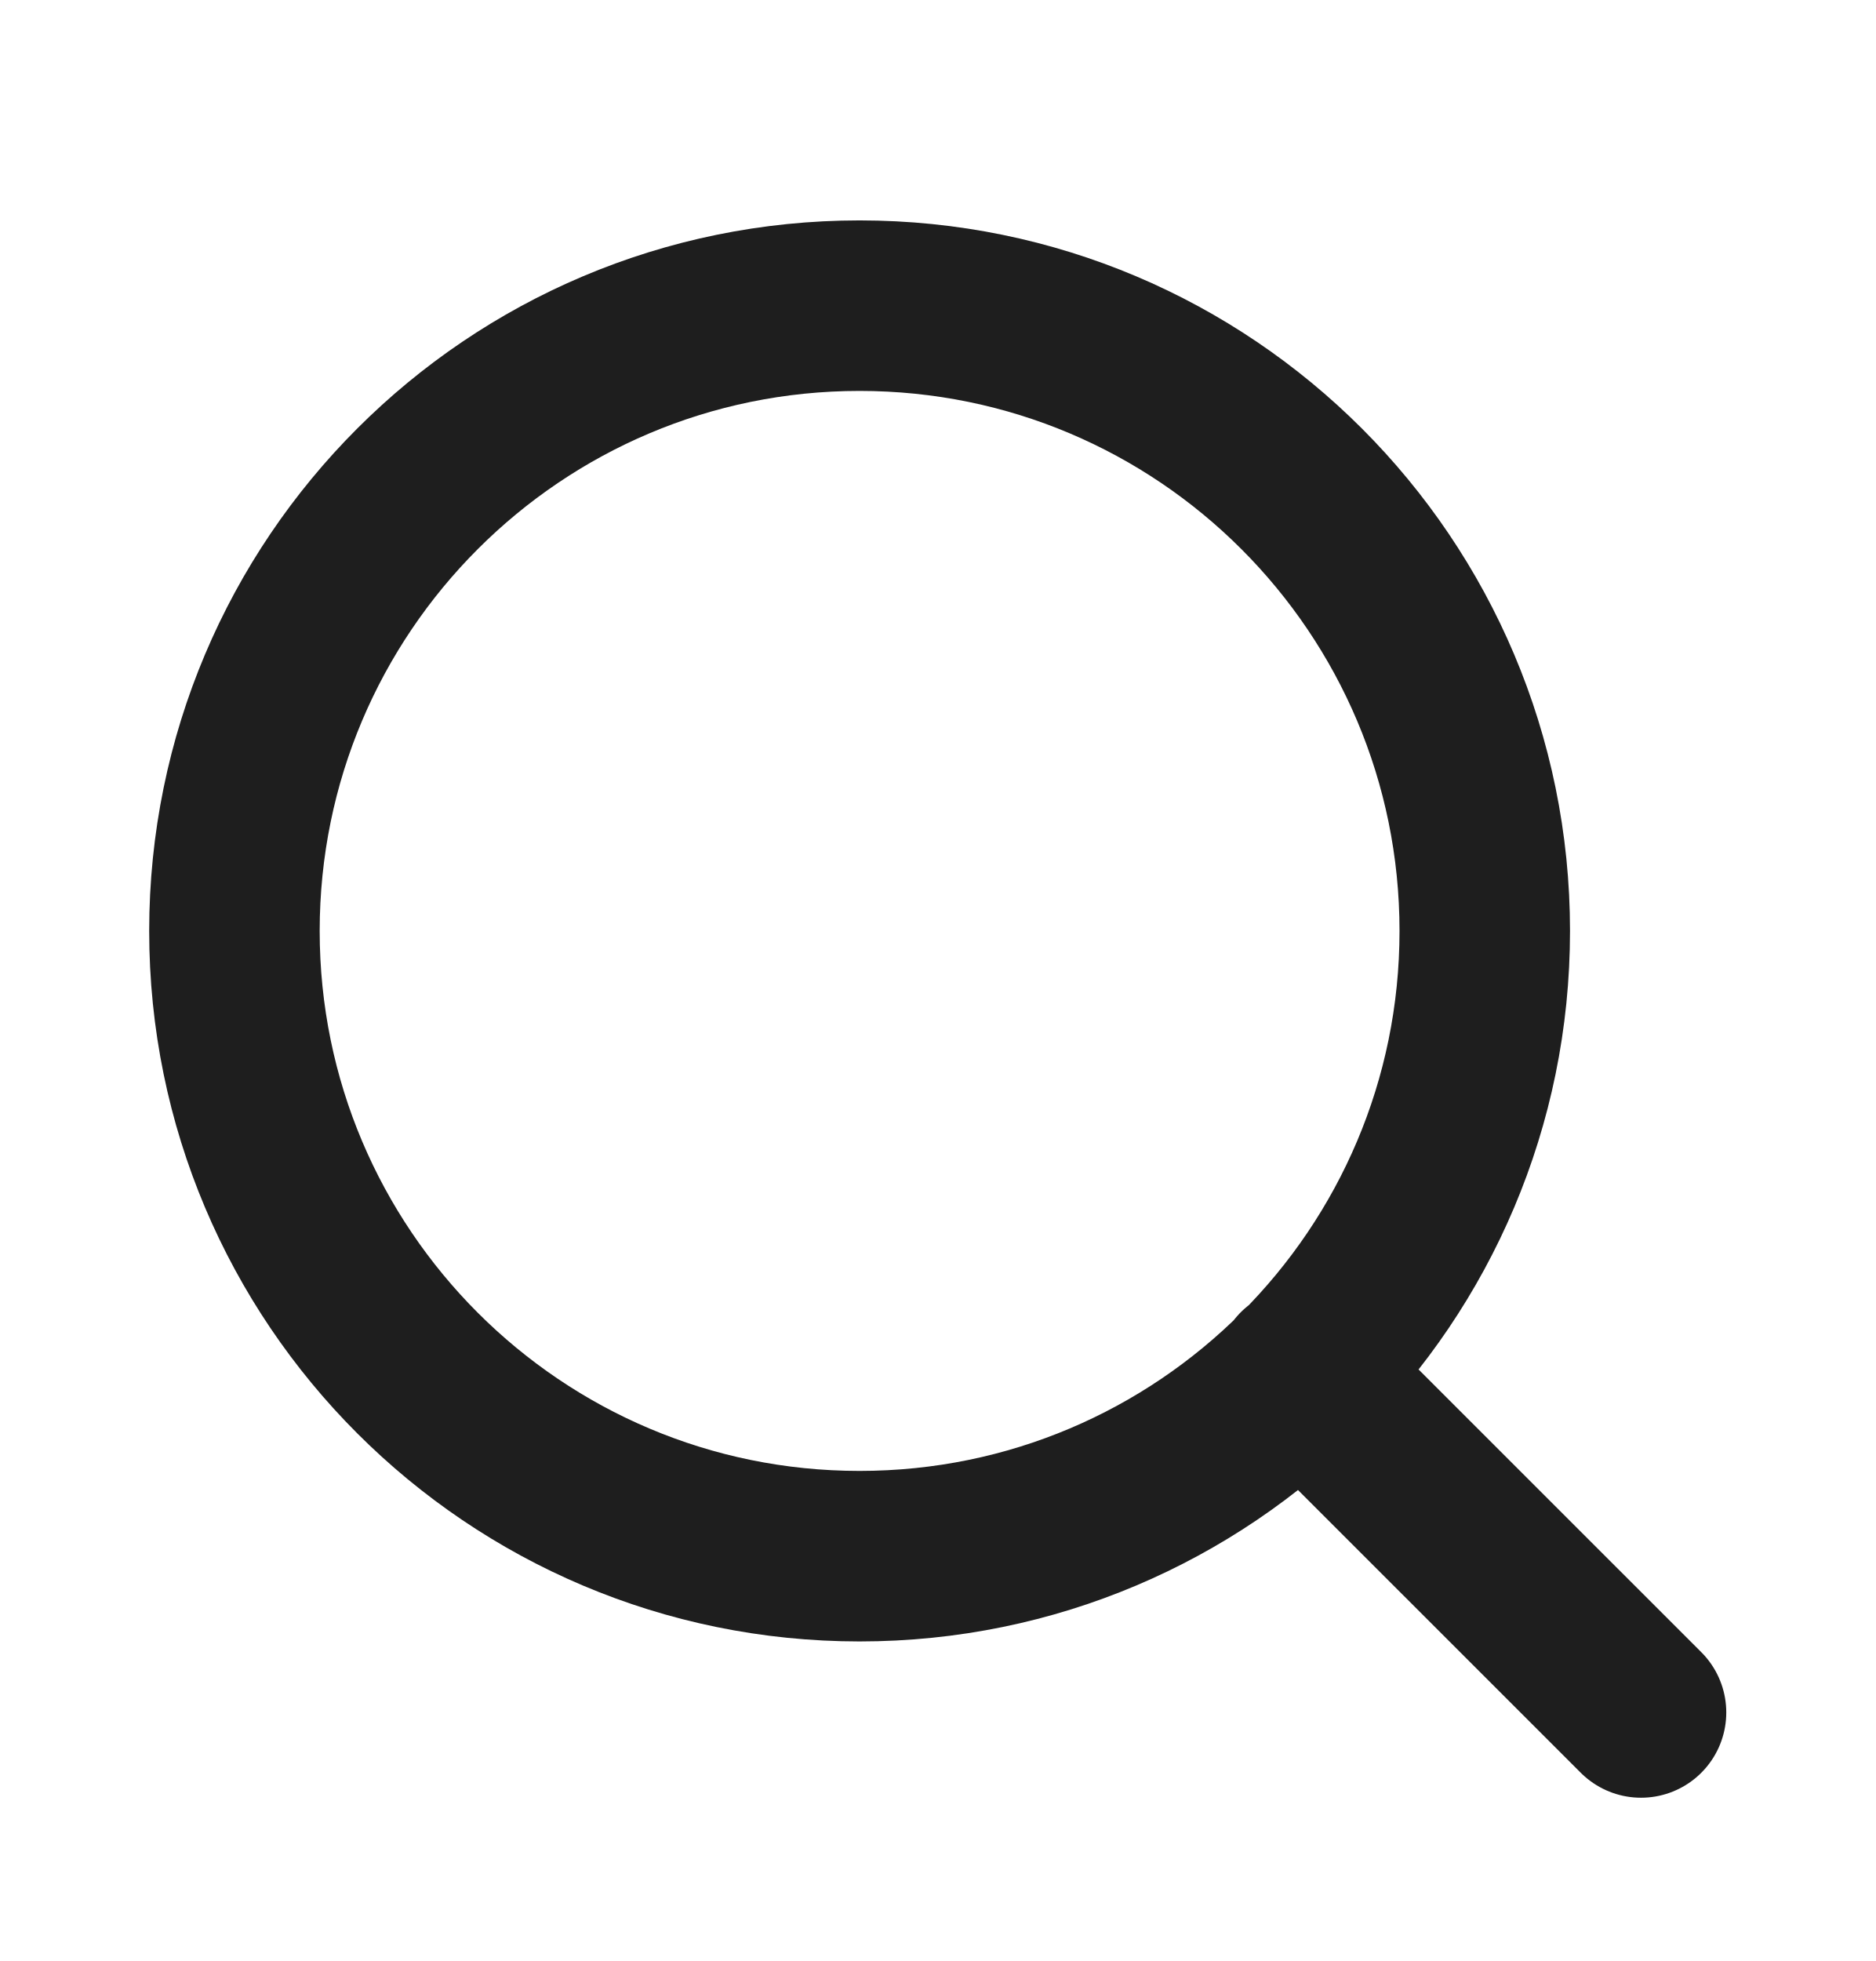
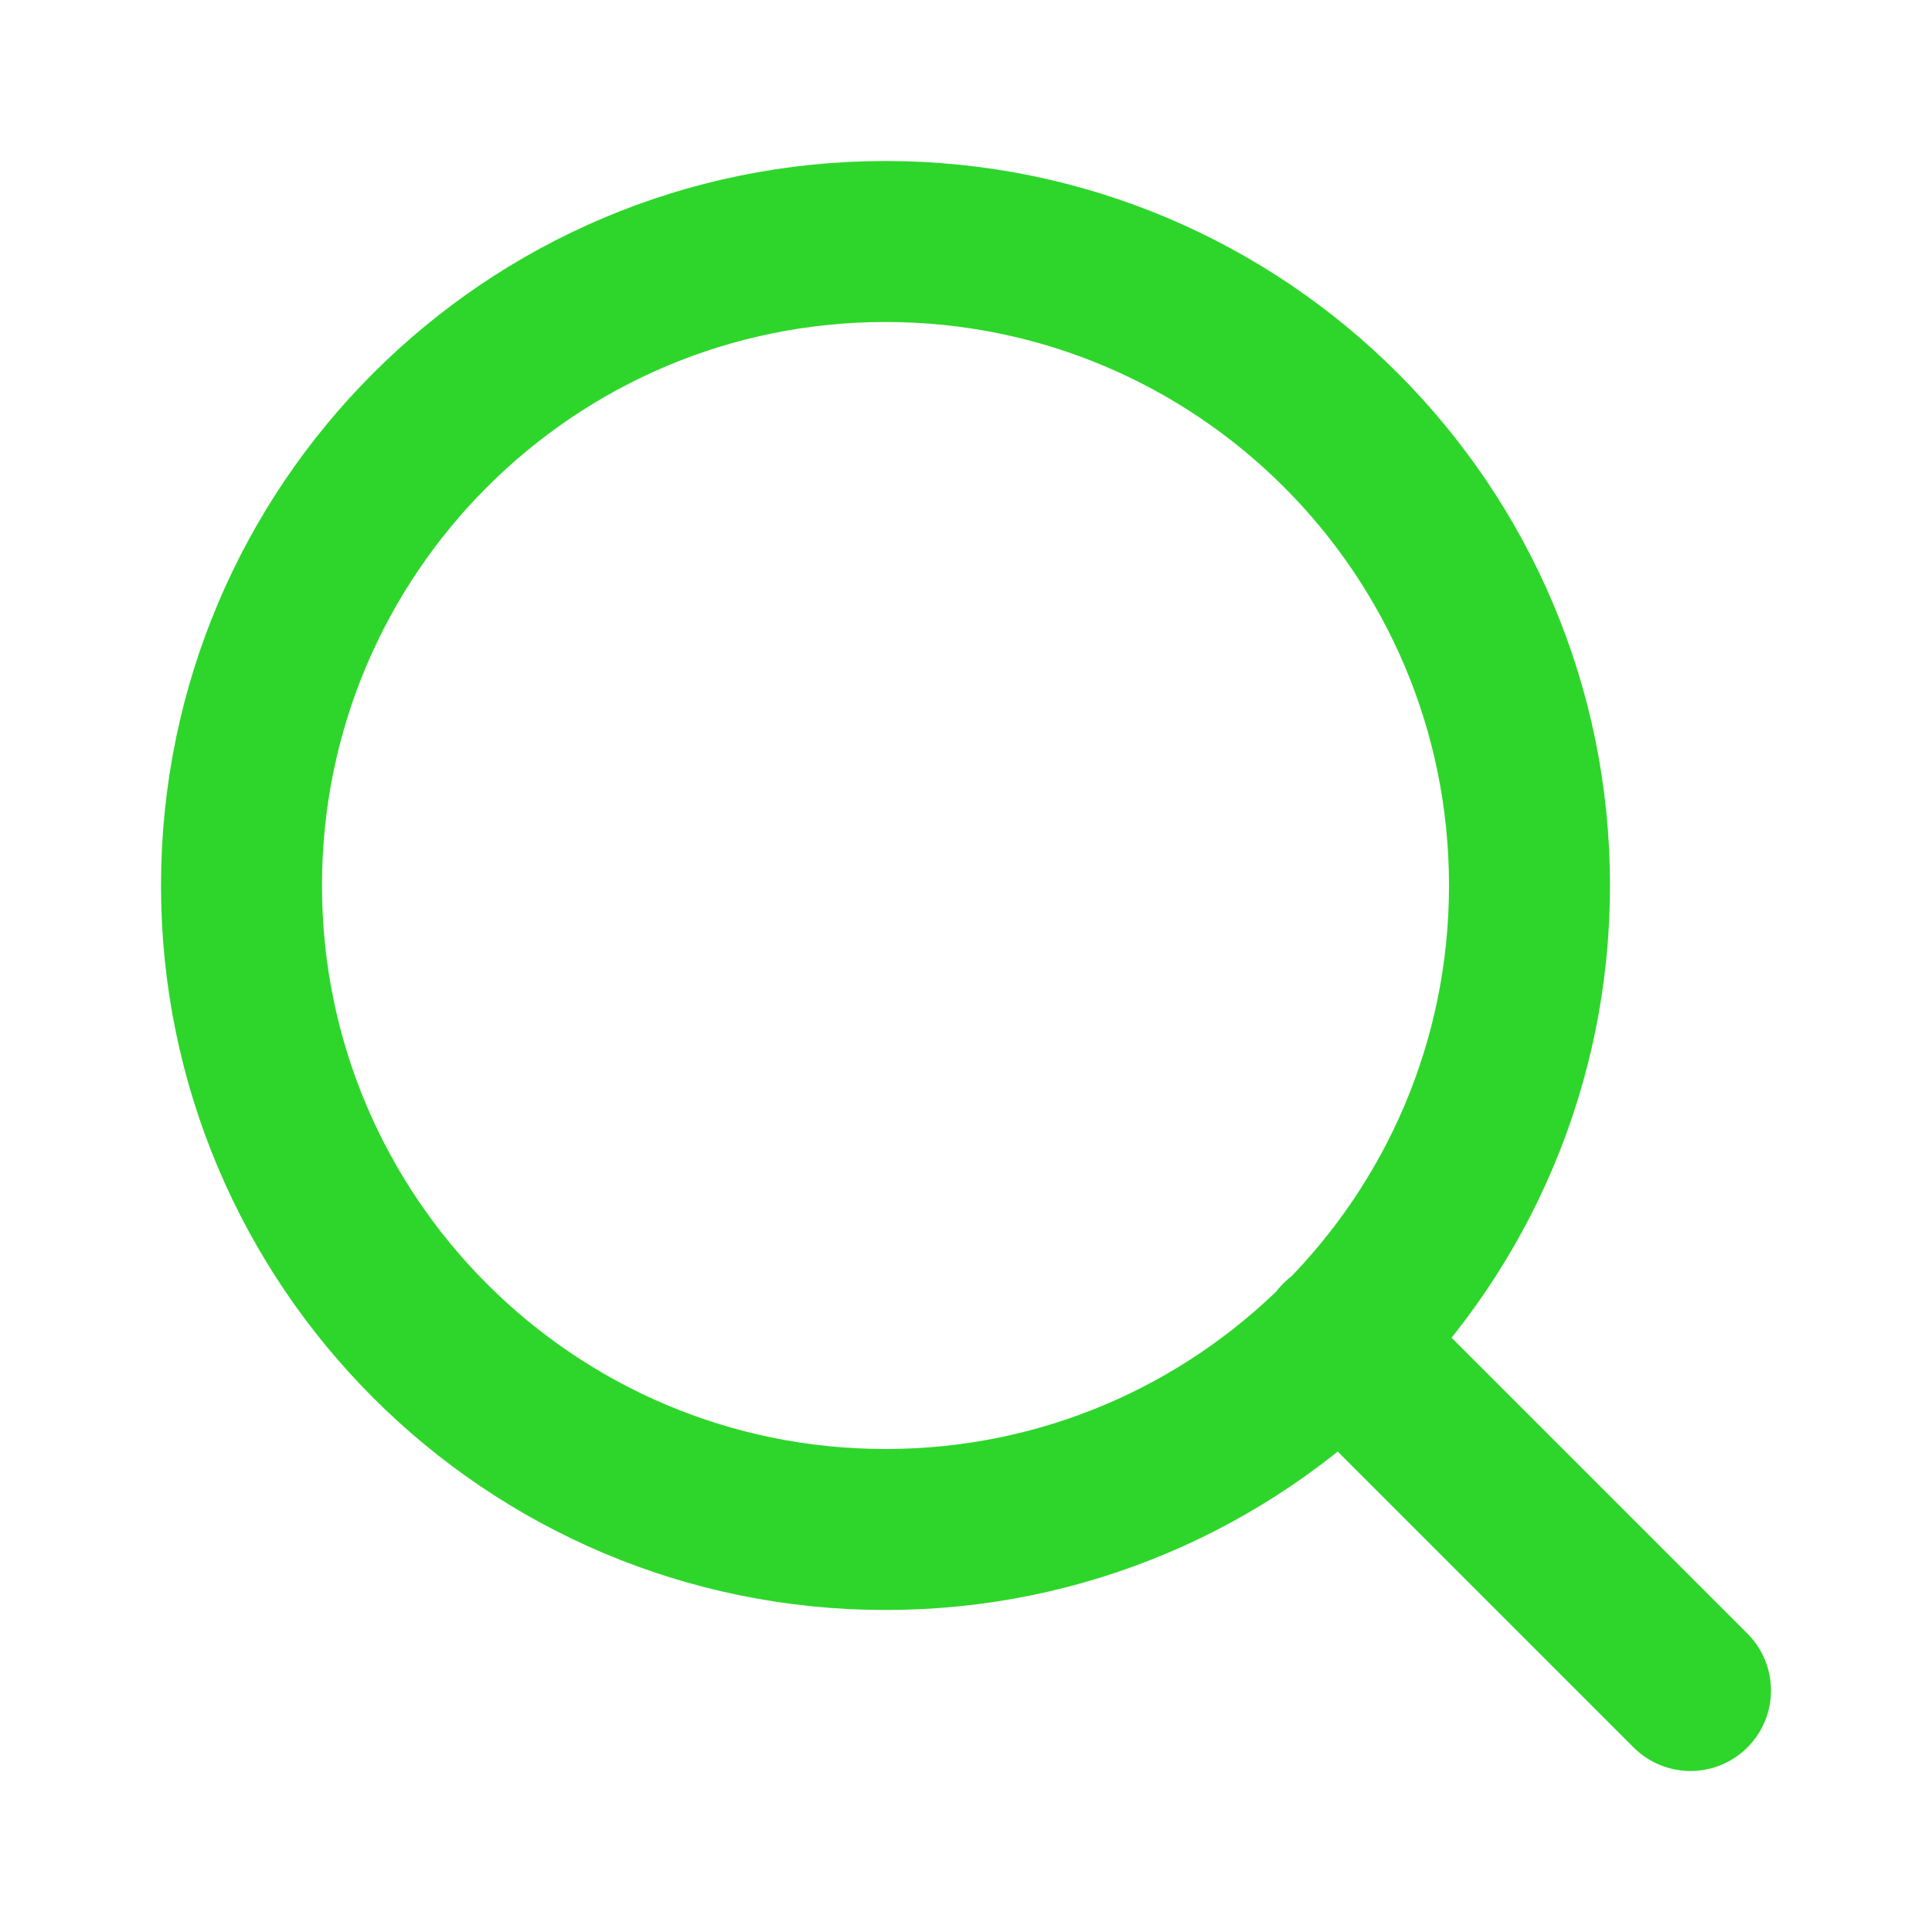
- <svg xmlns="http://www.w3.org/2000/svg" width="22" height="23" viewBox="0 0 22 23" fill="none">
-   <path d="M19.25 20.085L15.262 16.098M17.417 10.919C17.417 14.969 14.133 18.252 10.083 18.252C6.033 18.252 2.75 14.969 2.75 10.919C2.75 6.868 6.033 3.585 10.083 3.585C14.133 3.585 17.417 6.868 17.417 10.919Z" stroke="#1E1E1E" stroke-width="2" stroke-linecap="round" stroke-linejoin="round" />
+ <svg xmlns="http://www.w3.org/2000/svg" width="30" height="30" viewBox="0 0 30 30" fill="none">
+   <path d="M26.25 26.25L20.812 20.812M23.75 13.75C23.75 19.273 19.273 23.75 13.75 23.75C8.227 23.75 3.75 19.273 3.75 13.75C3.75 8.227 8.227 3.75 13.75 3.75C19.273 3.75 23.75 8.227 23.75 13.75Z" stroke="#2ED62B" stroke-width="2.5" stroke-linecap="round" stroke-linejoin="round" />
</svg>
